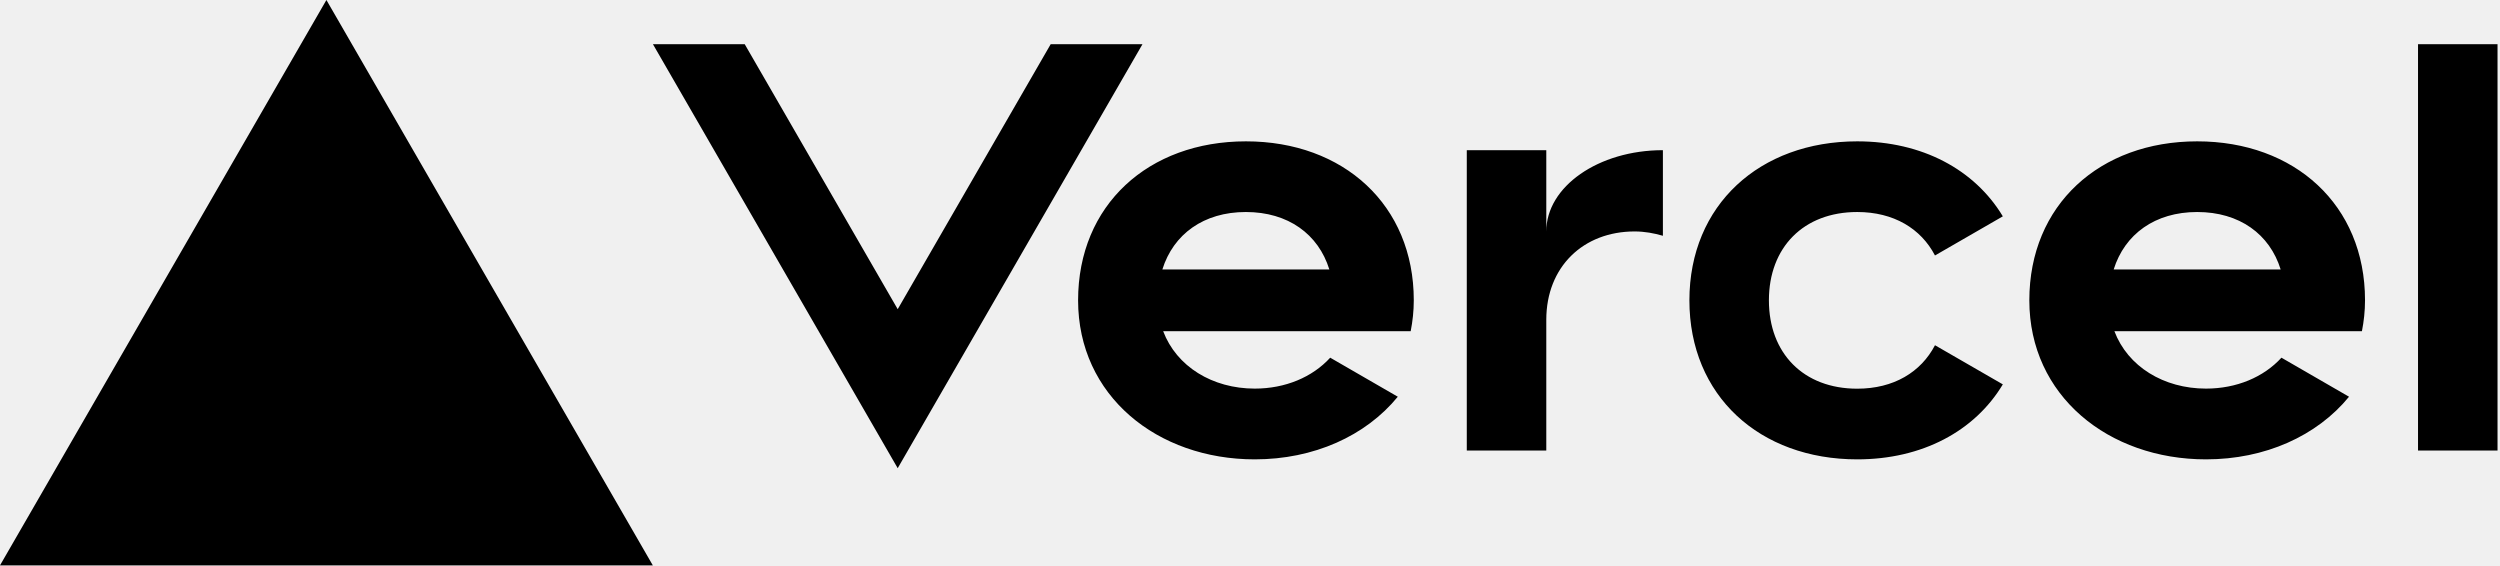
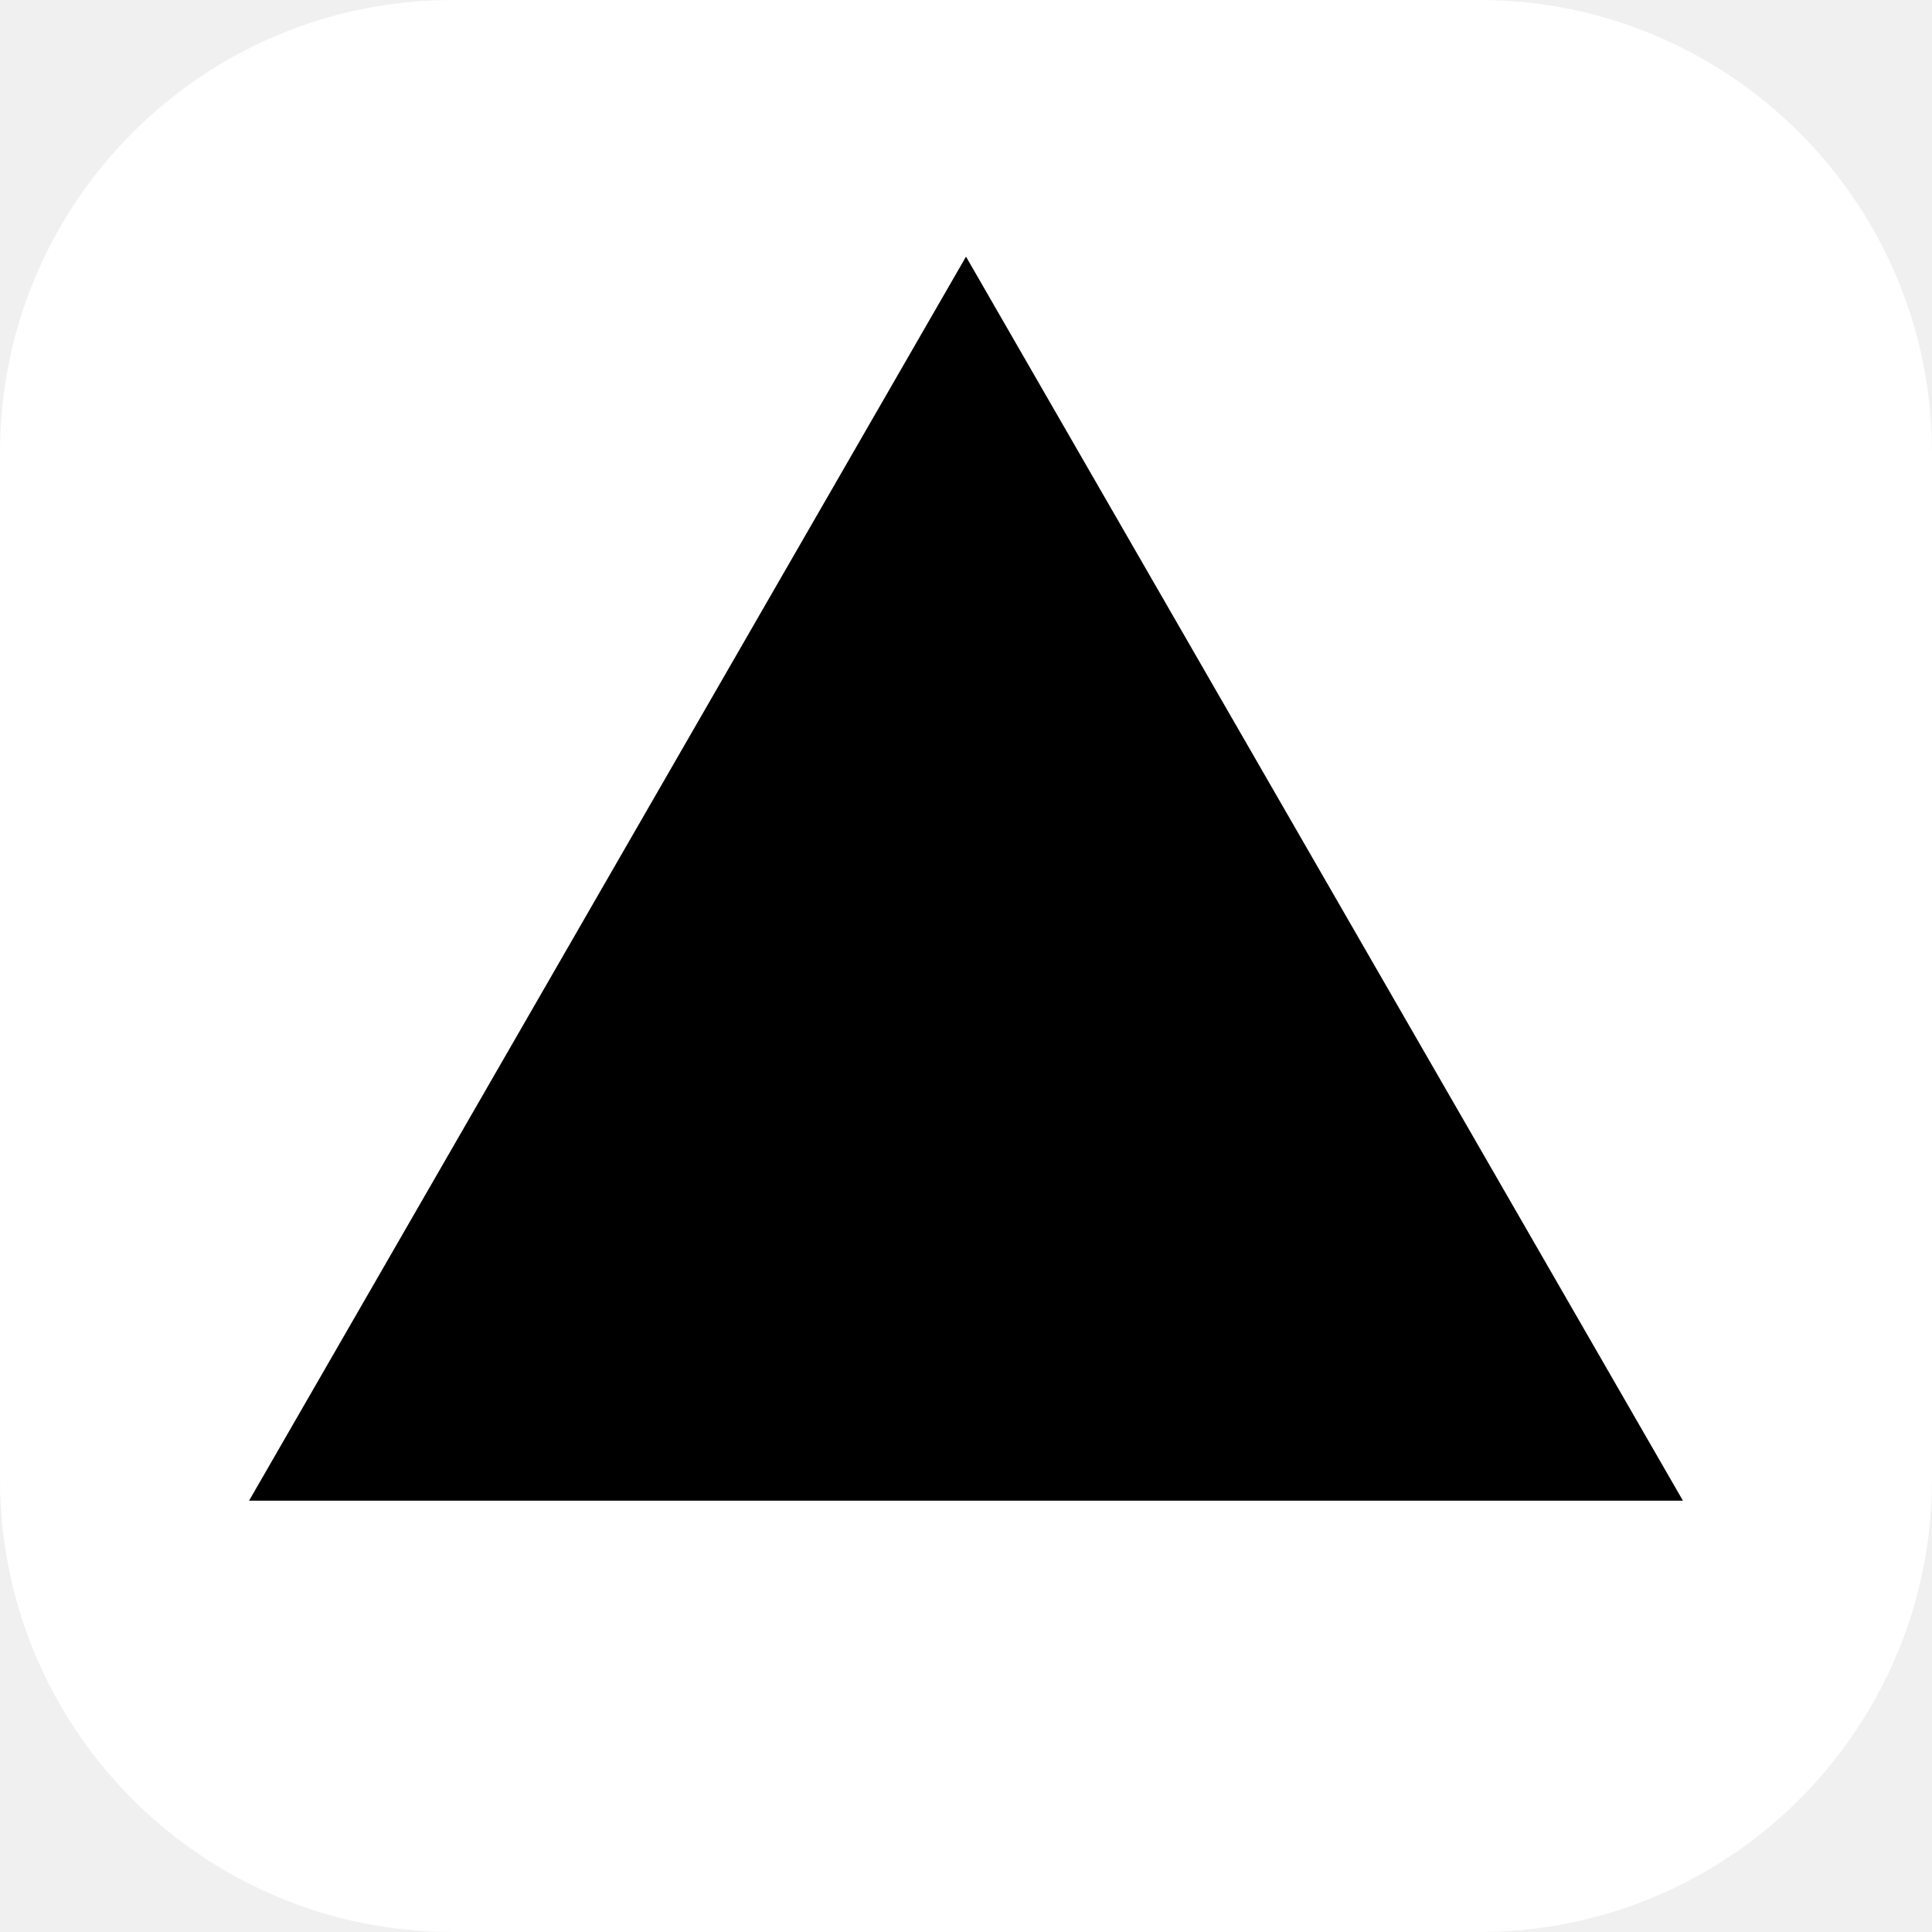
- <svg xmlns="http://www.w3.org/2000/svg" width="283" height="64" viewBox="0 0 283 64" fill="none">
-   <path d="M141.04 16c-11.04 0-19 7.2-19 18s8.96 18 20 18c6.67 0 12.55-2.64 16.19-7.09l-7.65-4.42c-2.02 2.21-5.09 3.5-8.54 3.5-4.79 0-8.86-2.5-10.37-6.5h28.02c.22-1.12.35-2.28.35-3.5 0-10.79-7.96-17.99-19-17.99zm-9.46 14.5c1.25-3.99 4.67-6.5 9.45-6.5 4.79 0 8.21 2.51 9.45 6.5h-18.9zM248.72 16c-11.04 0-19 7.2-19 18s8.96 18 20 18c6.67 0 12.55-2.64 16.19-7.09l-7.65-4.42c-2.02 2.21-5.09 3.5-8.54 3.5-4.79 0-8.86-2.5-10.37-6.5h28.02c.22-1.12.35-2.28.35-3.5 0-10.79-7.96-17.99-19-17.99zm-9.45 14.5c1.25-3.99 4.67-6.5 9.45-6.5 4.79 0 8.21 2.51 9.45 6.5h-18.9zM200.24 34c0 6 3.92 10 10 10 4.12 0 7.21-1.87 8.8-4.92l7.68 4.43c-3.18 5.3-9.14 8.49-16.48 8.49-11.05 0-19-7.2-19-18s7.96-18 19-18c7.34 0 13.29 3.19 16.48 8.49l-7.68 4.43c-1.59-3.05-4.68-4.92-8.8-4.92-6.07 0-10 4-10 10zm82.48-29v46h-9V5h9zM36.95 0L73.9 64H0L36.95 0zm92.38 5l-27.71 48L73.91 5H84.3l17.32 30 17.32-30h10.39zm58.91 12v9.69c-1-.29-2.06-.49-3.2-.49-5.81 0-10 4-10 10V51h-9V17h9v9.2c0-5.08 5.91-9.2 13.2-9.2z" fill="#000" />
+ <svg xmlns="http://www.w3.org/2000/svg" width="24" height="24" viewBox="0 0 24 24" fill="none">
+   <g clip-path="url(#clip0_940_47)">
+     <path d="M18.375 0H5.625C2.518 0 0 2.518 0 5.625V18.375C0 21.482 2.518 24 5.625 24H18.375C21.482 24 24 21.482 24 18.375V5.625C24 2.518 21.482 0 18.375 0Z" fill="white" />
+     <path d="M12 3.188L20.906 18.642H3.094L12 3.188Z" fill="black" />
+   </g>
+   <defs>
+     <clipPath id="clip0_940_47">
+       <rect width="24" height="24" fill="white" />
+     </clipPath>
+   </defs>
</svg>
